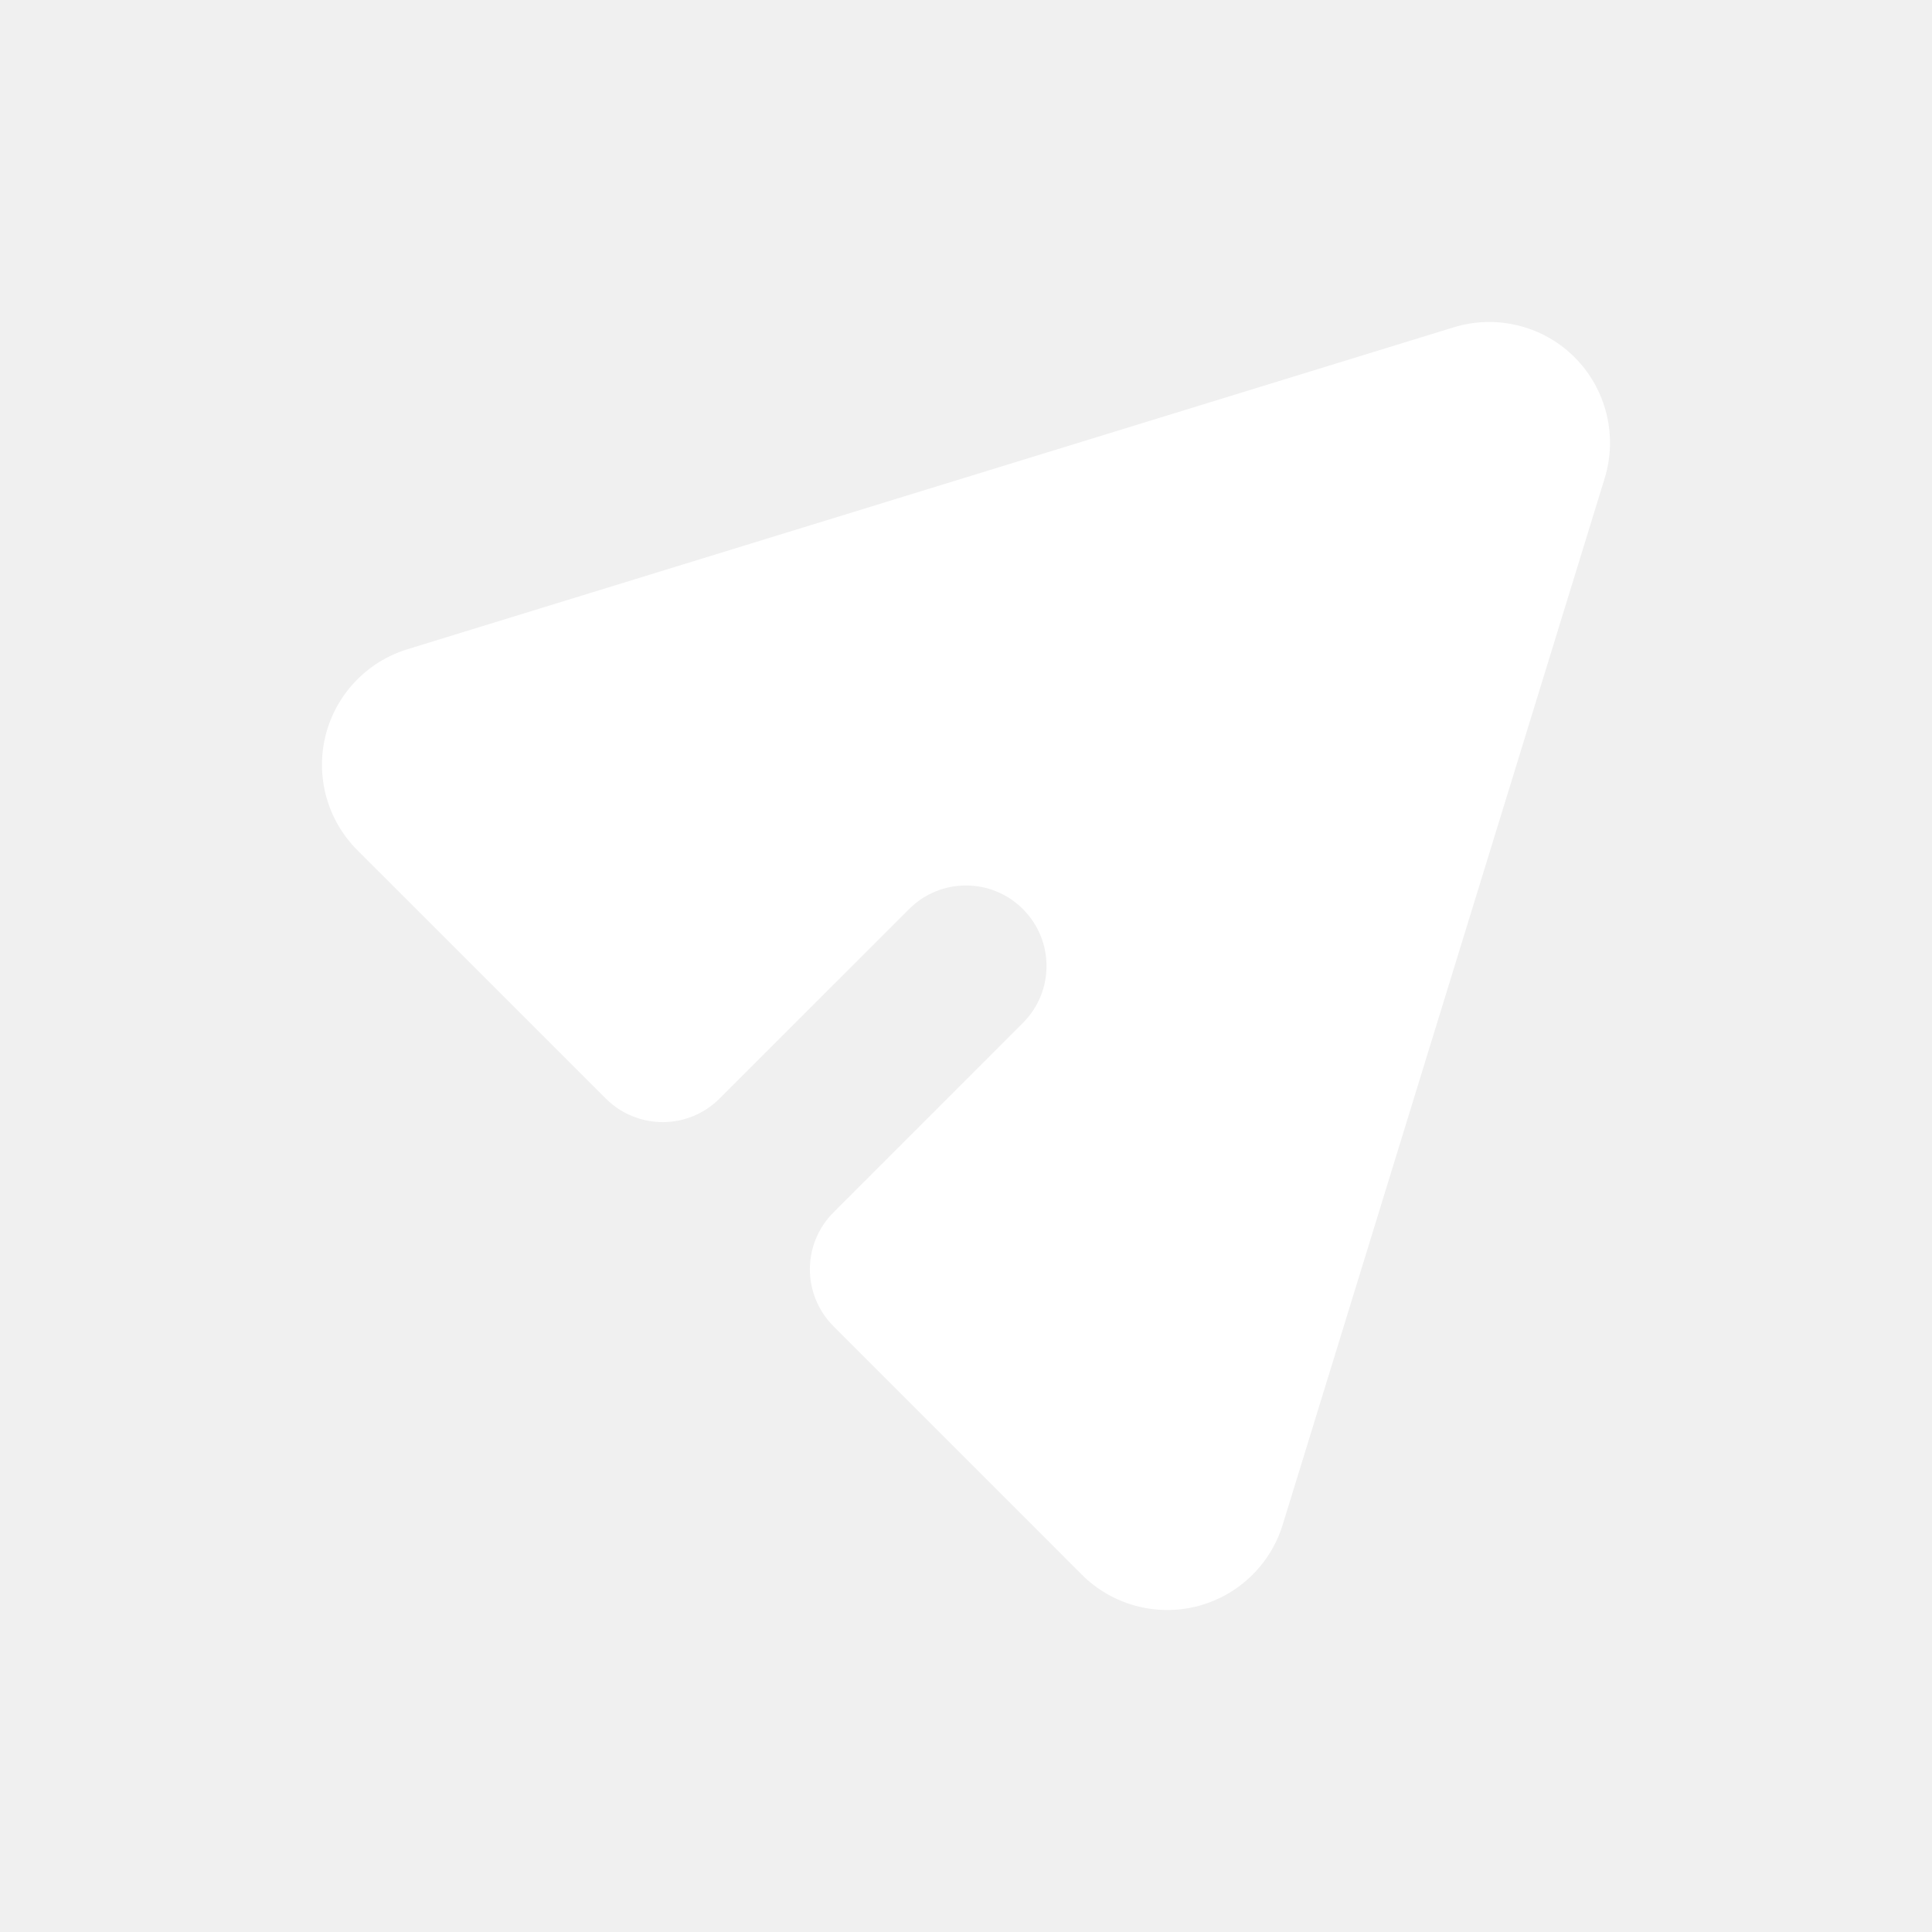
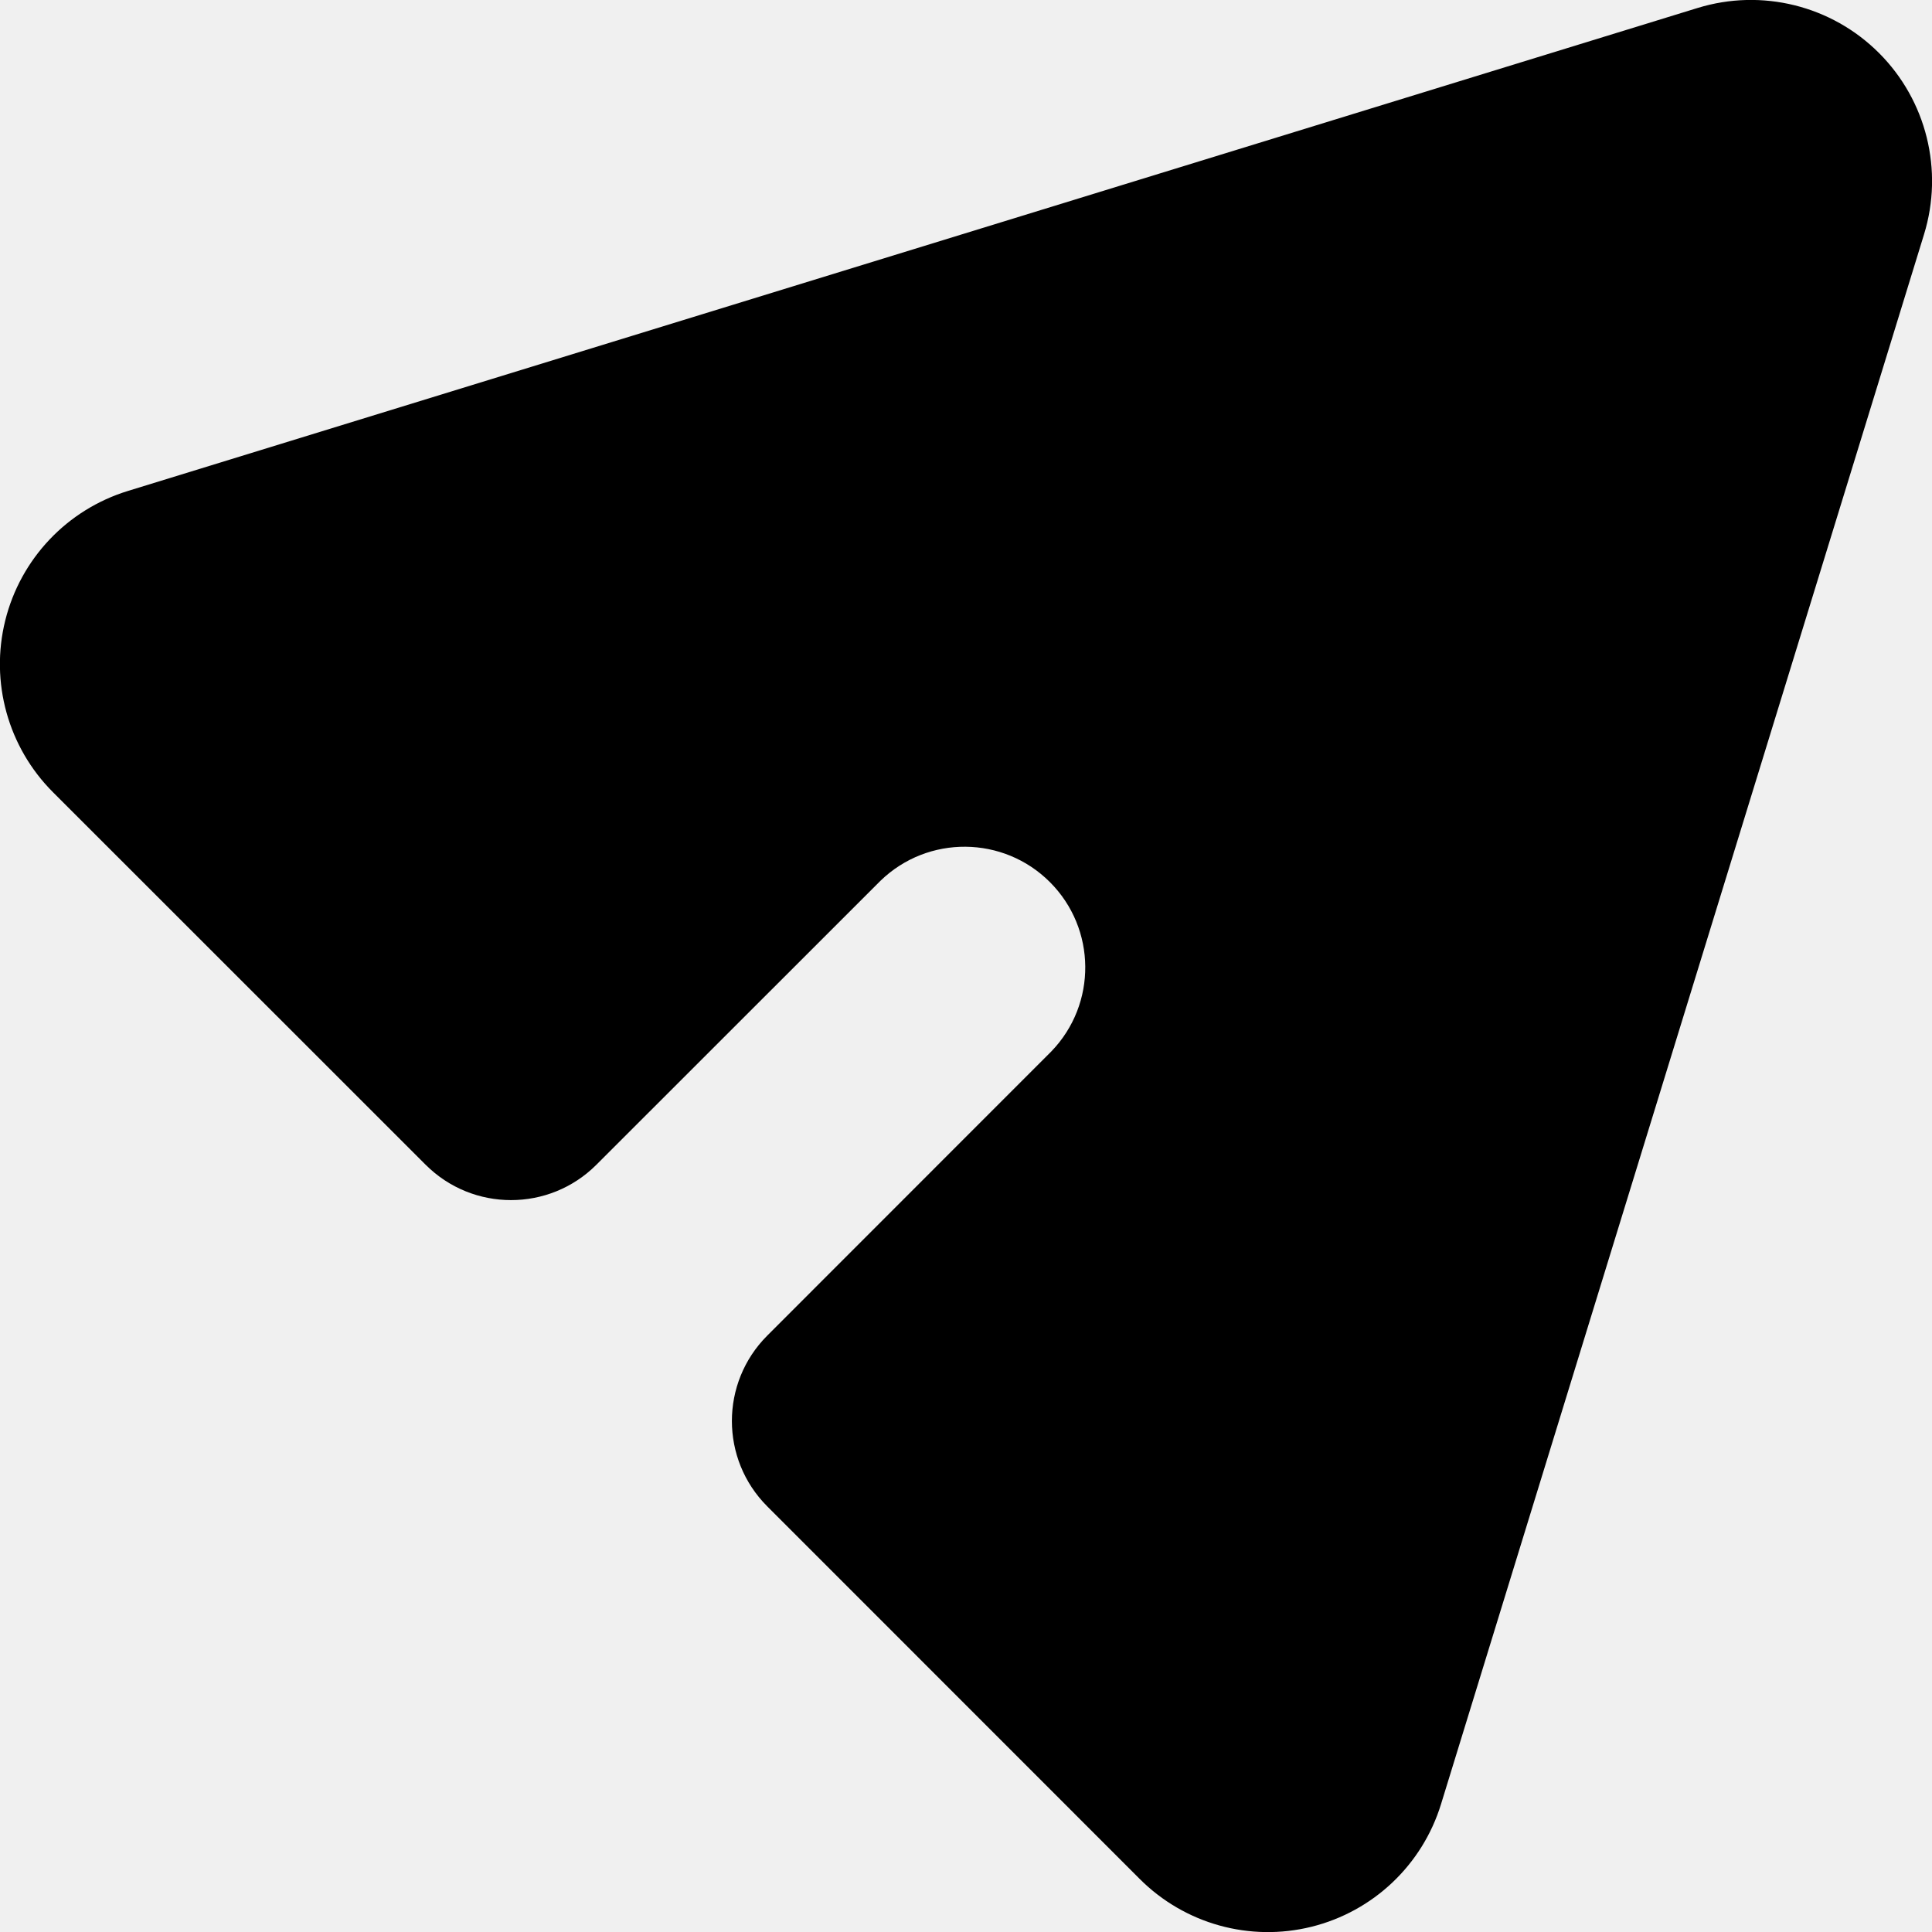
- <svg xmlns="http://www.w3.org/2000/svg" width="24" height="24" viewBox="0 0 24 24" fill="none">
-   <path d="M19.934 5.941C20.097 5.41 19.953 4.832 19.561 4.439C19.168 4.046 18.59 3.903 18.059 4.066L5.059 8.066C4.556 8.221 4.171 8.628 4.044 9.138C3.917 9.649 4.067 10.189 4.439 10.561L7.525 13.646C7.916 14.037 8.549 14.037 8.939 13.646L11.293 11.293C11.683 10.902 12.317 10.902 12.707 11.293C13.098 11.683 13.098 12.317 12.707 12.707L10.354 15.061C9.963 15.451 9.963 16.084 10.354 16.475L13.439 19.561C13.811 19.933 14.351 20.082 14.862 19.956C15.372 19.829 15.779 19.444 15.934 18.941L19.934 5.941Z" fill="white" />
+ <svg xmlns="http://www.w3.org/2000/svg" width="24" height="24" viewBox="0 0 16 16" fill="none">
+   <path fill="currentColor" d="M15.934 1.941A1.5 1.5 0 0 0 14.059.066l-13 4a1.5 1.5 0 0 0-.62 2.495l3.086 3.085a1 1 0 0 0 1.414 0l2.354-2.353a1 1 0 0 1 1.414 1.414l-2.353 2.354a1 1 0 0 0 0 1.414l3.085 3.086a1.5 1.5 0 0 0 2.495-.62z" />
</svg>
